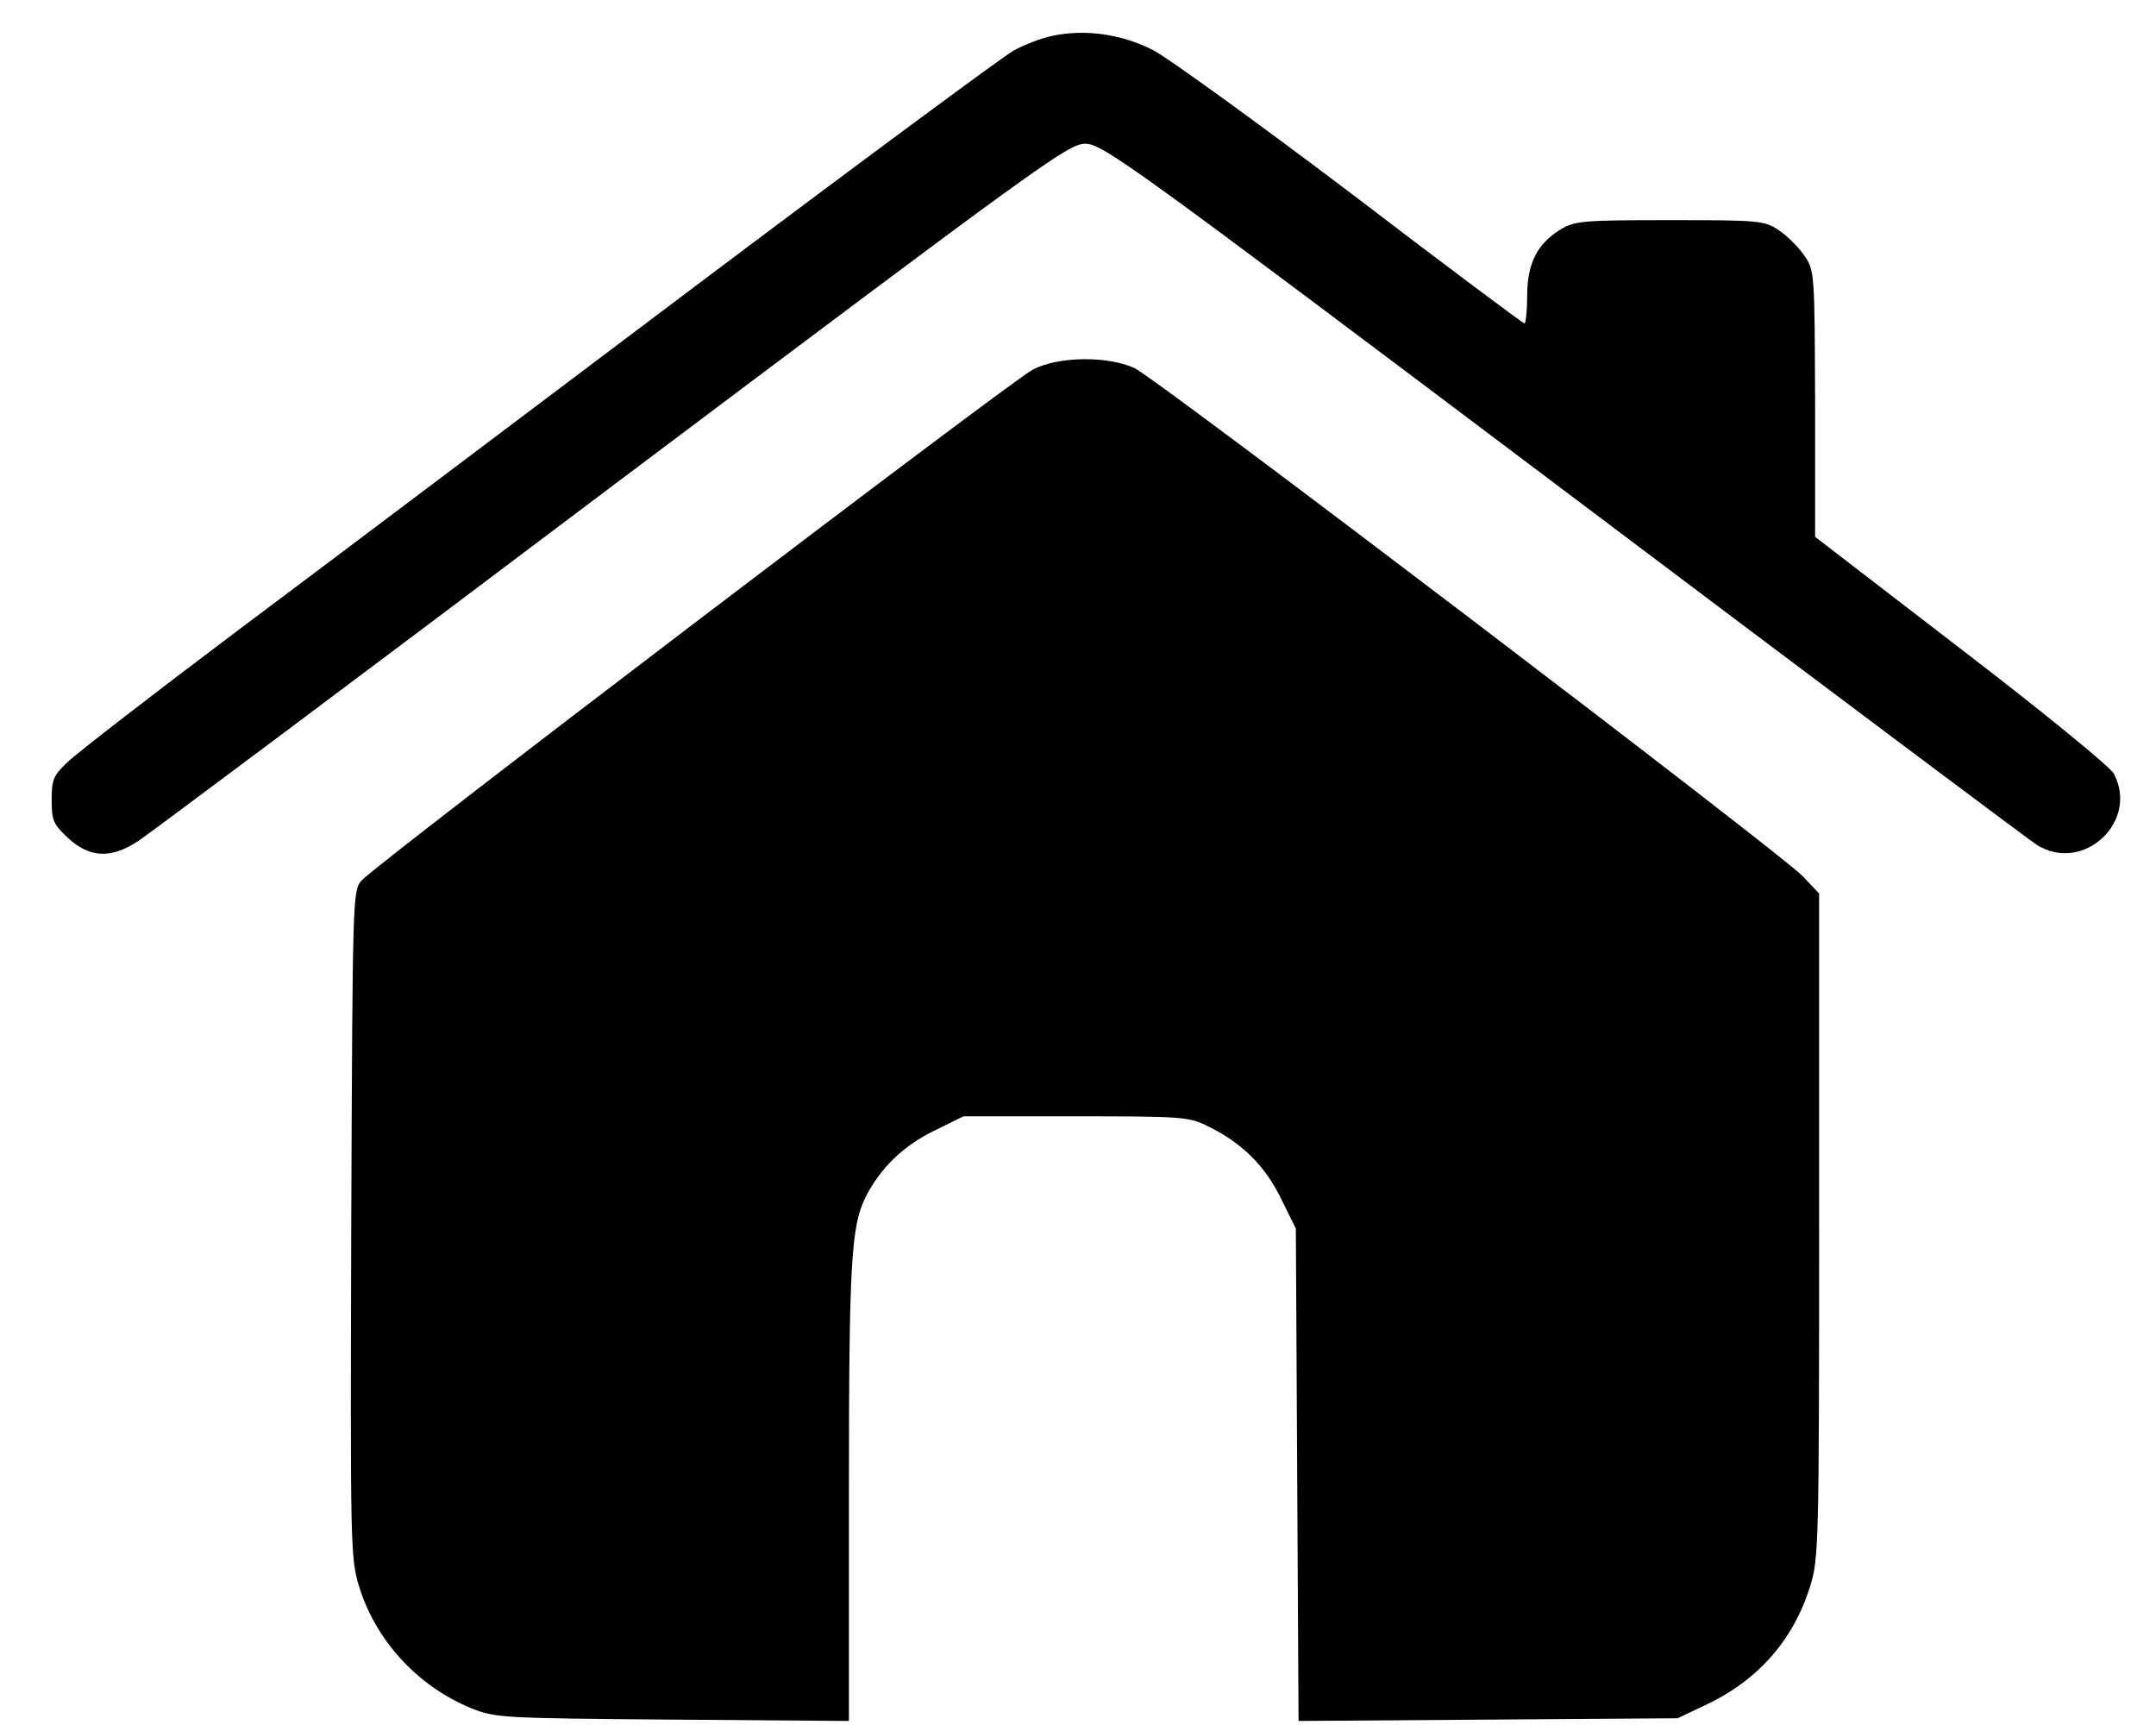
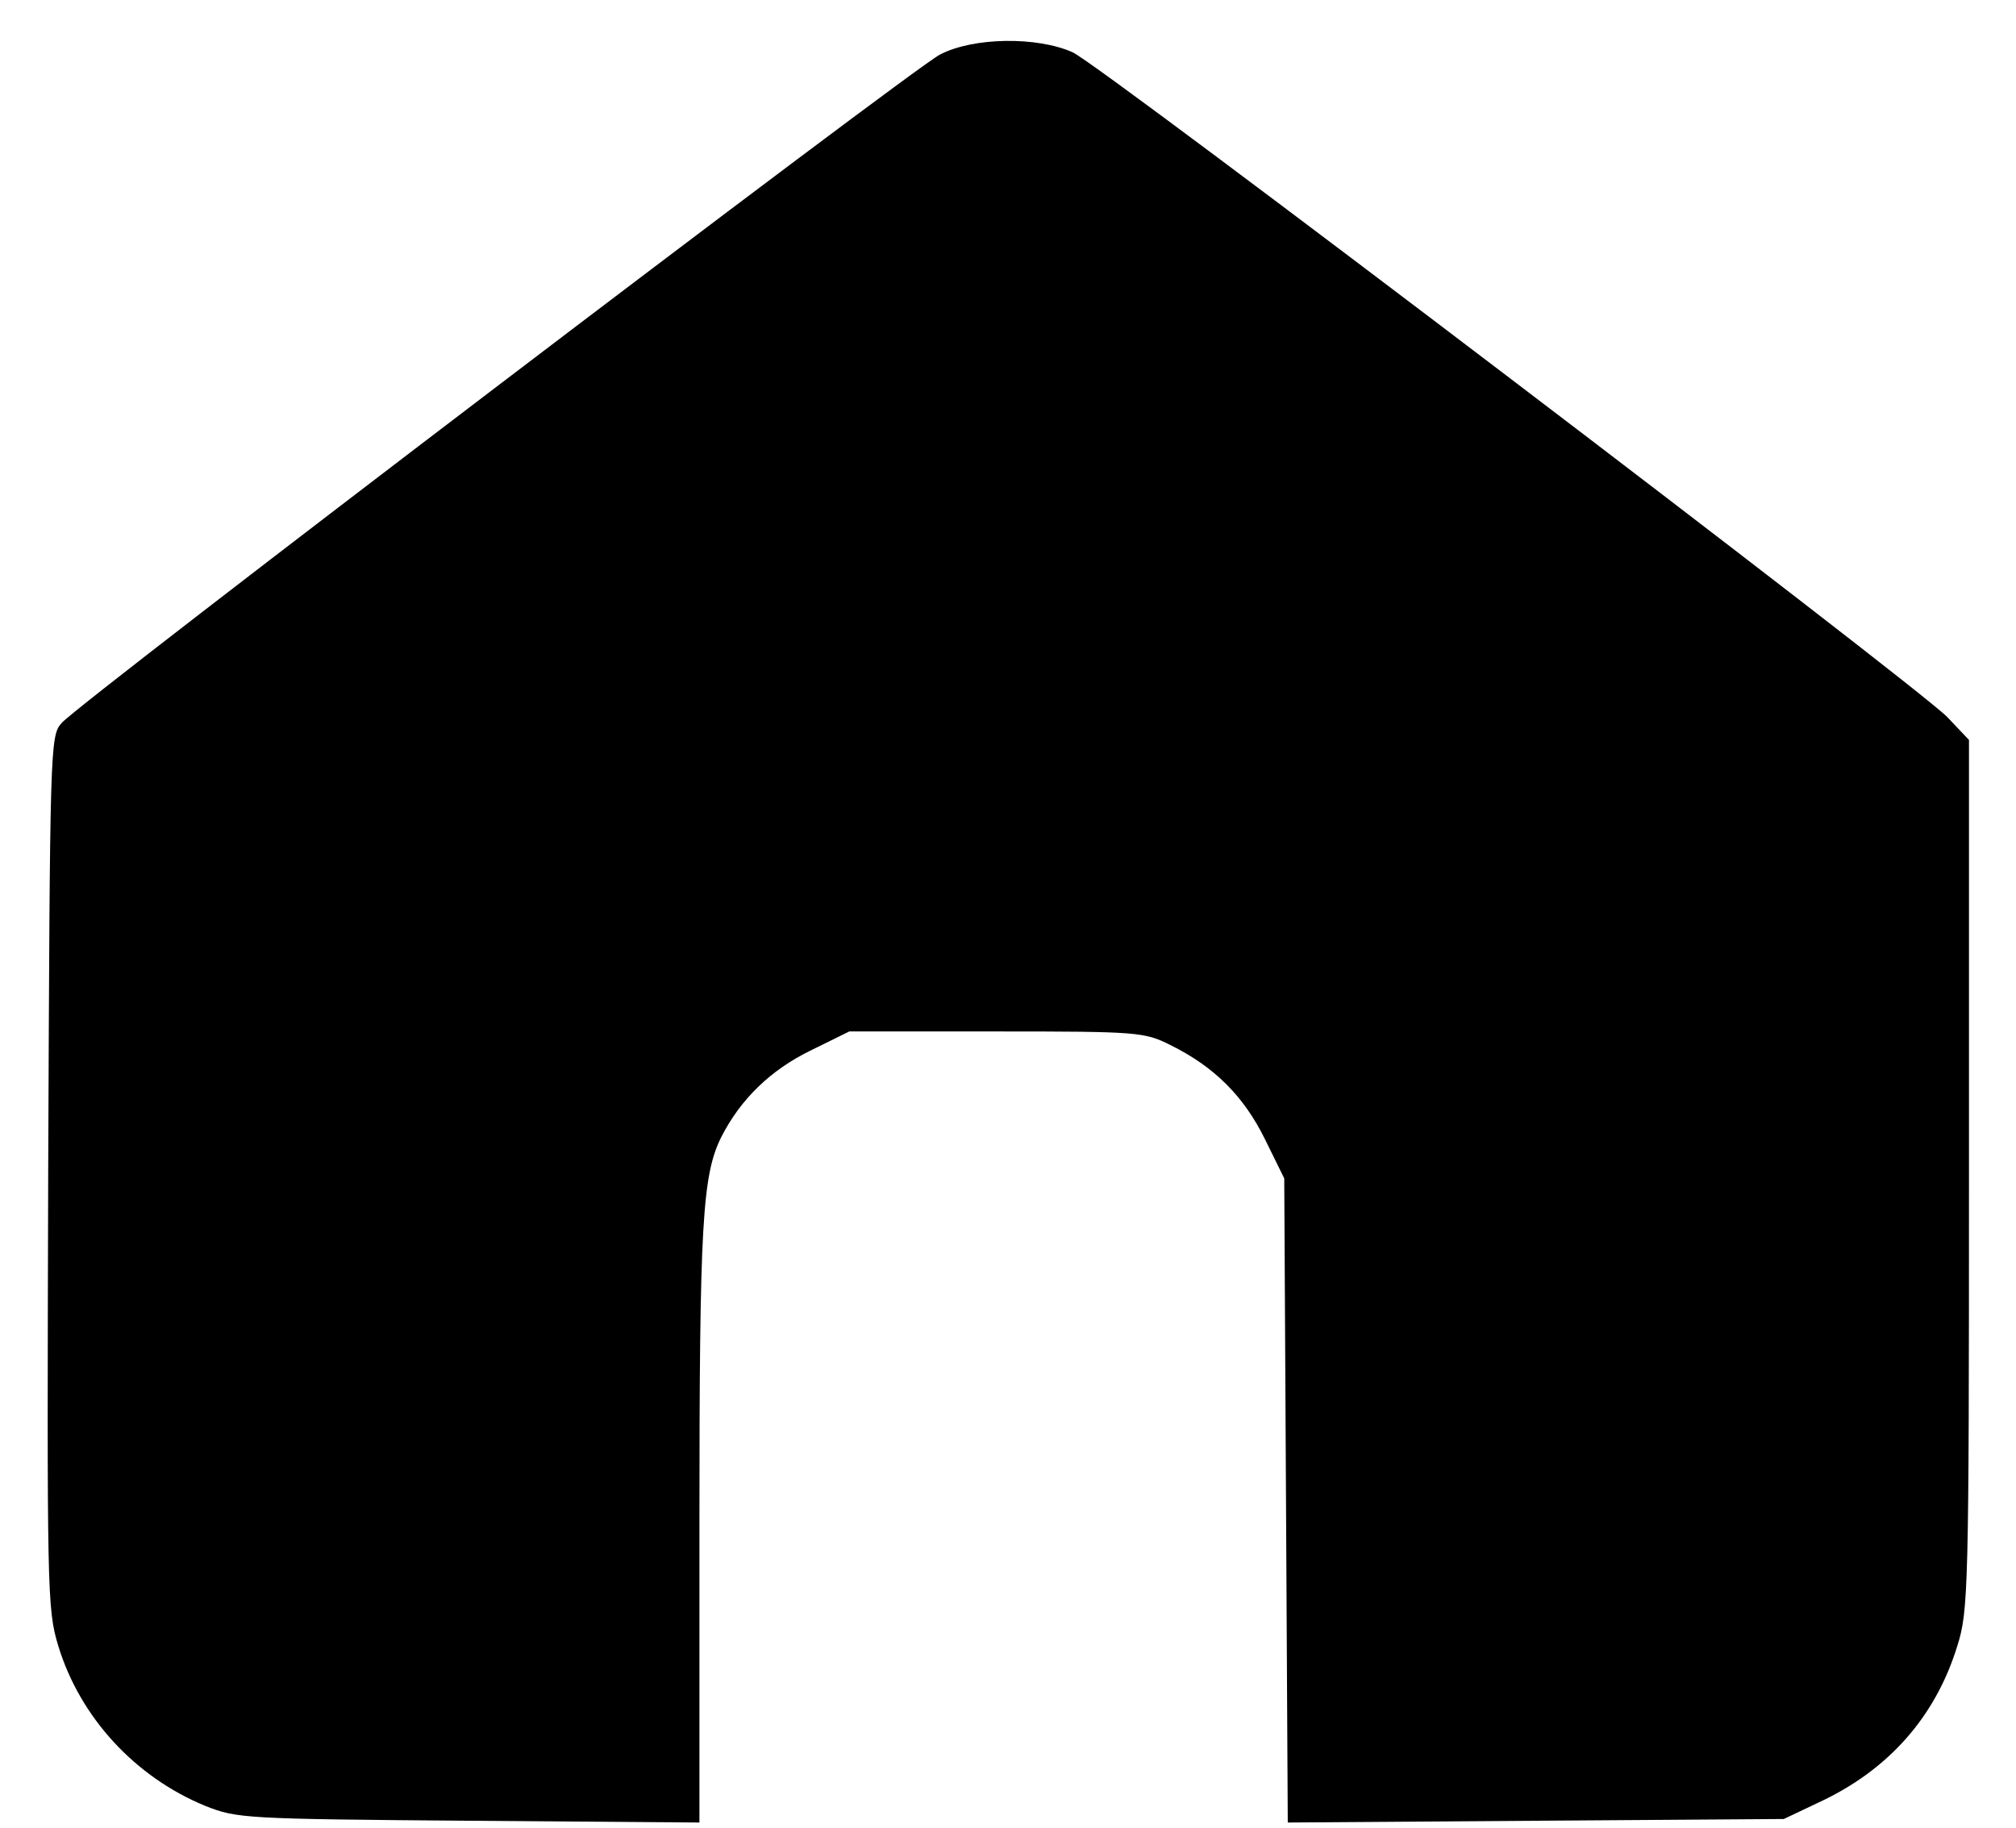
- <svg xmlns="http://www.w3.org/2000/svg" version="1.0" width="480pt" height="384pt" viewBox="0 0 480 384" preserveAspectRatio="xMidYMid meet">
-   <g transform="translate(0,384) scale(0.1,-0.1)" fill="#000000" stroke="none">
-     <path d="M2342 3760 c-24 -5 -63 -20 -86 -33 -23 -13 -344 -250 -712 -527 -368 -277 -824 -621 -1014 -763 -190 -143 -361 -275 -380 -294 -31 -29 -35 -39 -35 -84 0 -46 4 -54 37 -85 48 -44 96 -46 156 -6 23 15 498 370 1055 790 954 717 1015 762 1053 762 39 0 101 -45 1065 -771 563 -424 1038 -780 1054 -790 103 -64 228 52 171 159 -8 15 -161 140 -340 277 l-325 250 0 296 c-1 291 -1 297 -24 330 -12 18 -38 44 -56 56 -33 22 -42 23 -244 23 -194 0 -212 -2 -243 -21 -52 -32 -74 -76 -74 -148 0 -33 -3 -61 -6 -61 -3 0 -176 129 -384 288 -209 158 -408 302 -442 320 -70 36 -152 48 -226 32z" />
-     <path d="M2299 3017 c-47 -24 -1460 -1099 -1494 -1137 -20 -22 -20 -38 -23 -764 -2 -714 -2 -743 17 -806 37 -122 131 -224 251 -273 53 -21 67 -22 448 -25 l392 -3 0 509 c0 512 5 592 37 657 33 65 84 114 151 147 l67 33 250 0 c241 0 252 -1 296 -23 75 -37 125 -87 161 -160 l33 -67 3 -548 3 -548 422 3 422 3 59 28 c119 55 199 146 236 266 19 60 20 94 20 802 l0 740 -37 39 c-54 55 -1439 1109 -1488 1131 -60 27 -169 26 -226 -4z" />
+ <svg xmlns="http://www.w3.org/2000/svg" version="1.0" width="343pt" height="311pt" viewBox="0 0 343 311" preserveAspectRatio="xMidYMid meet">
+   <g transform="translate(0,311) scale(0.1,-0.1)" fill="#000000" stroke="none">
+     <path d="M1599 3017 c-47 -24 -1460 -1099 -1494 -1137 -20 -22 -20 -38 -23 -764 -2 -714 -2 -743 17 -806 37 -122 131 -224 251 -273 53 -21 67 -22 448 -25 l392 -3 0 509 c0 512 5 592 37 657 33 65 84 114 151 147 l67 33 250 0 c241 0 252 -1 296 -23 75 -37 125 -87 161 -160 l33 -67 3 -548 3 -548 422 3 422 3 59 28 c119 55 199 146 236 266 19 60 20 94 20 802 l0 740 -37 39 c-54 55 -1439 1109 -1488 1131 -60 27 -169 26 -226 -4z" />
  </g>
</svg>
